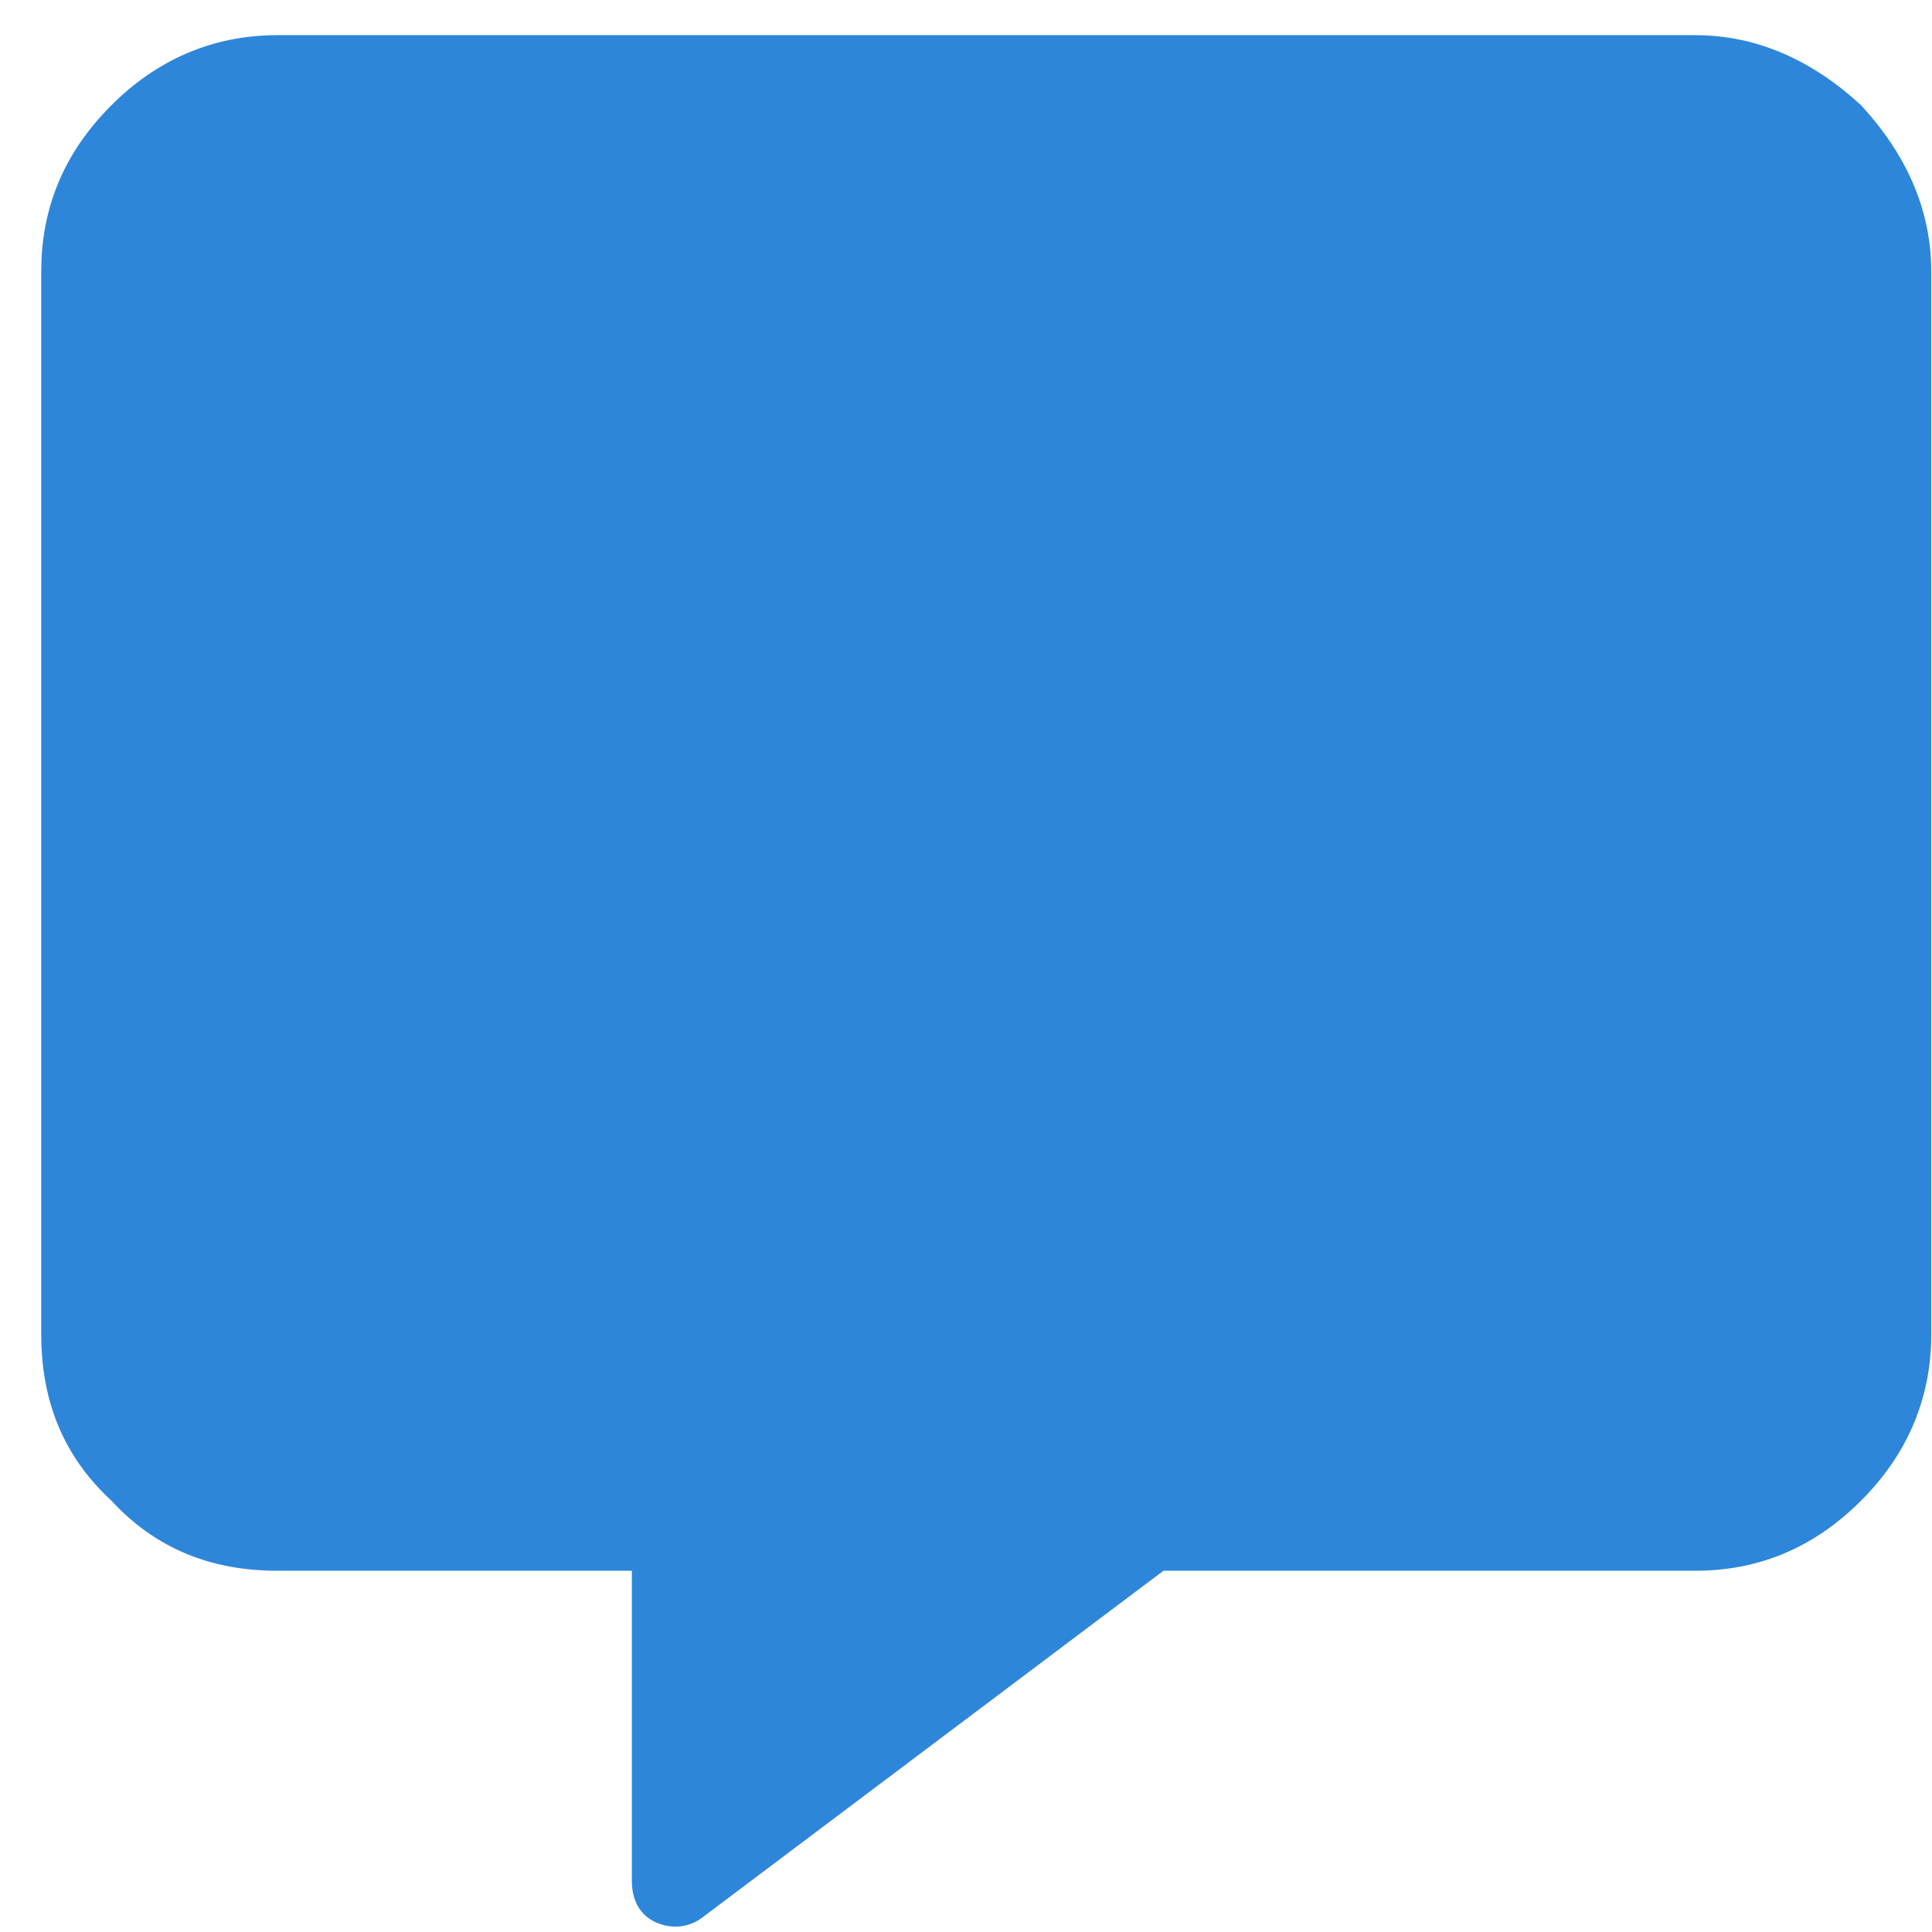
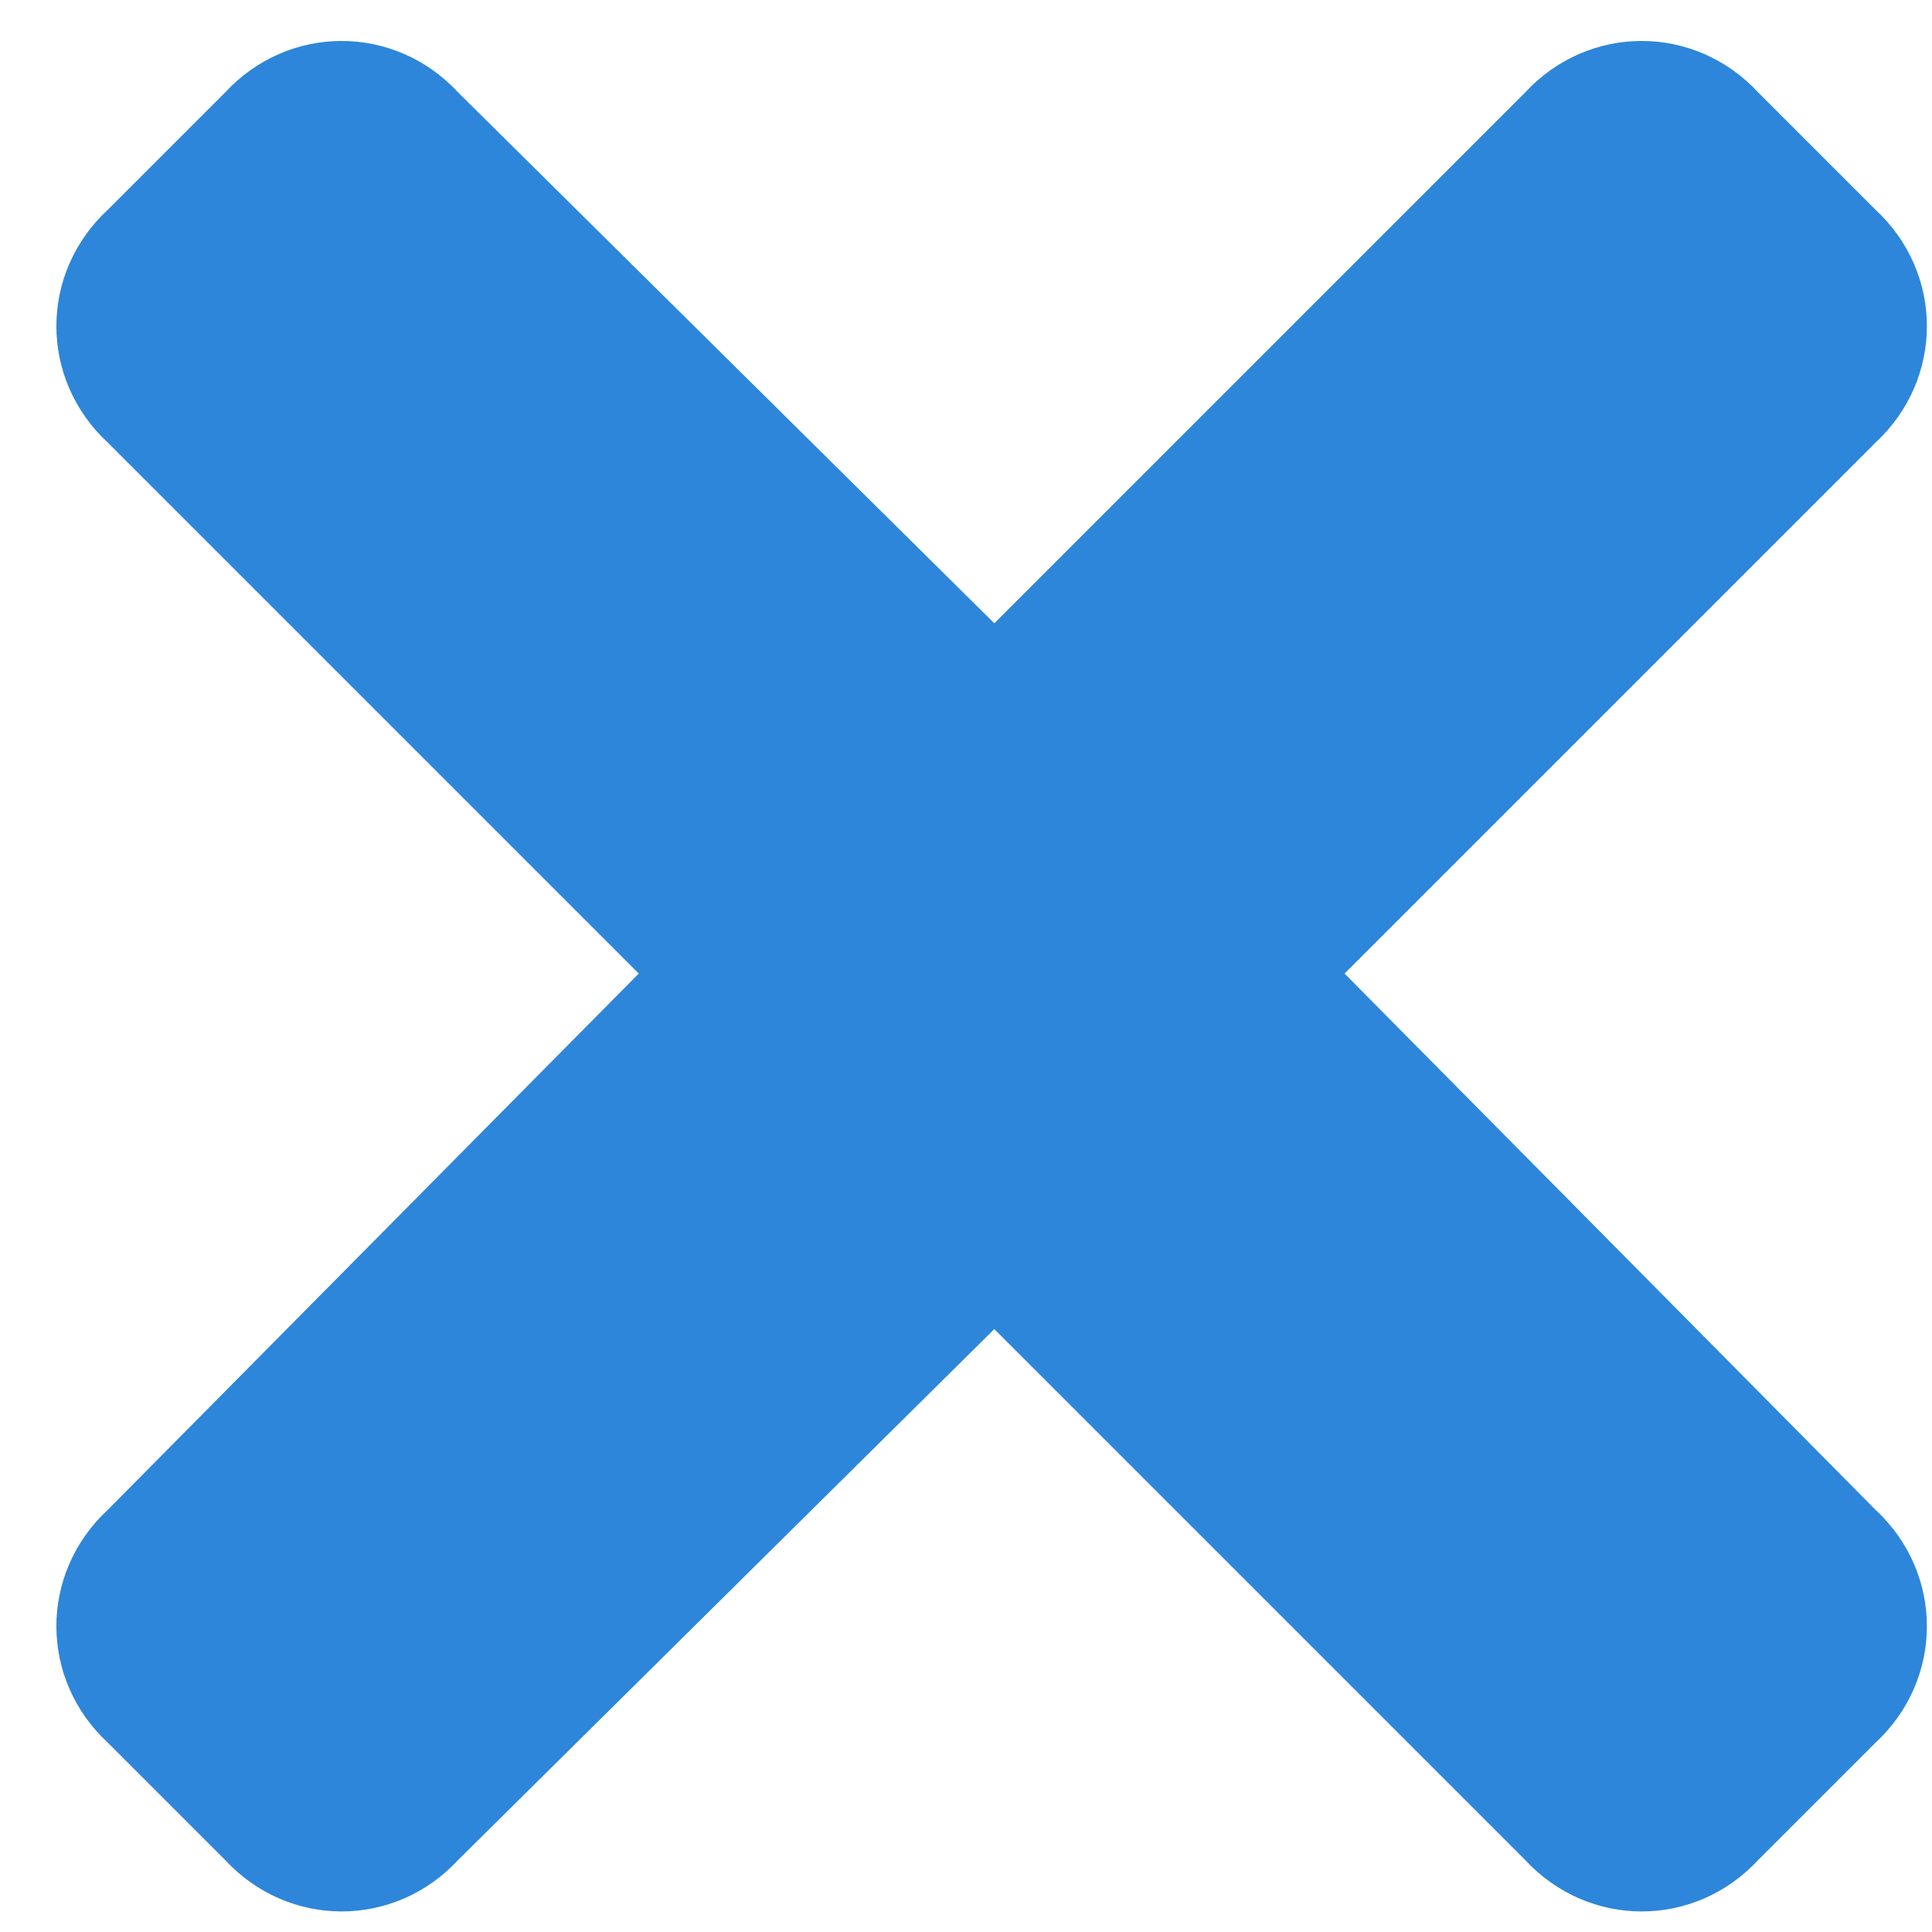
- <svg xmlns="http://www.w3.org/2000/svg" width="46" height="46" viewBox="0 0 46 46" fill="none">
-   <path d="M40.357 0.837C41.851 0.837 43.169 1.452 44.312 2.507C45.367 3.649 45.982 4.968 45.982 6.462V31.774C45.982 33.356 45.367 34.675 44.312 35.729C43.169 36.872 41.851 37.399 40.357 37.399H27.701L16.714 45.661C16.363 45.925 15.923 45.925 15.572 45.749C15.22 45.573 15.044 45.222 15.044 44.782V37.399H6.607C5.025 37.399 3.706 36.872 2.652 35.729C1.509 34.675 0.982 33.356 0.982 31.774V6.462C0.982 4.968 1.509 3.649 2.652 2.507C3.706 1.452 5.025 0.837 6.607 0.837H40.357Z" fill="#2D86DA" />
+ <svg xmlns="http://www.w3.org/2000/svg" width="32" height="32" viewBox="0 0 32 32" fill="none">
+   <path d="M22.27 16.125L31.059 7.336C32.201 6.281 32.201 4.523 31.059 3.469L29.125 1.535C28.07 0.393 26.312 0.393 25.258 1.535L16.469 10.324L7.592 1.535C6.537 0.393 4.779 0.393 3.725 1.535L1.791 3.469C0.648 4.523 0.648 6.281 1.791 7.336L10.58 16.125L1.791 25.002C0.648 26.057 0.648 27.814 1.791 28.869L3.725 30.803C4.779 31.945 6.537 31.945 7.592 30.803L16.469 22.014L25.258 30.803C26.312 31.945 28.07 31.945 29.125 30.803L31.059 28.869C32.201 27.814 32.201 26.057 31.059 25.002L22.27 16.125Z" fill="#2D86DA" />
</svg>
